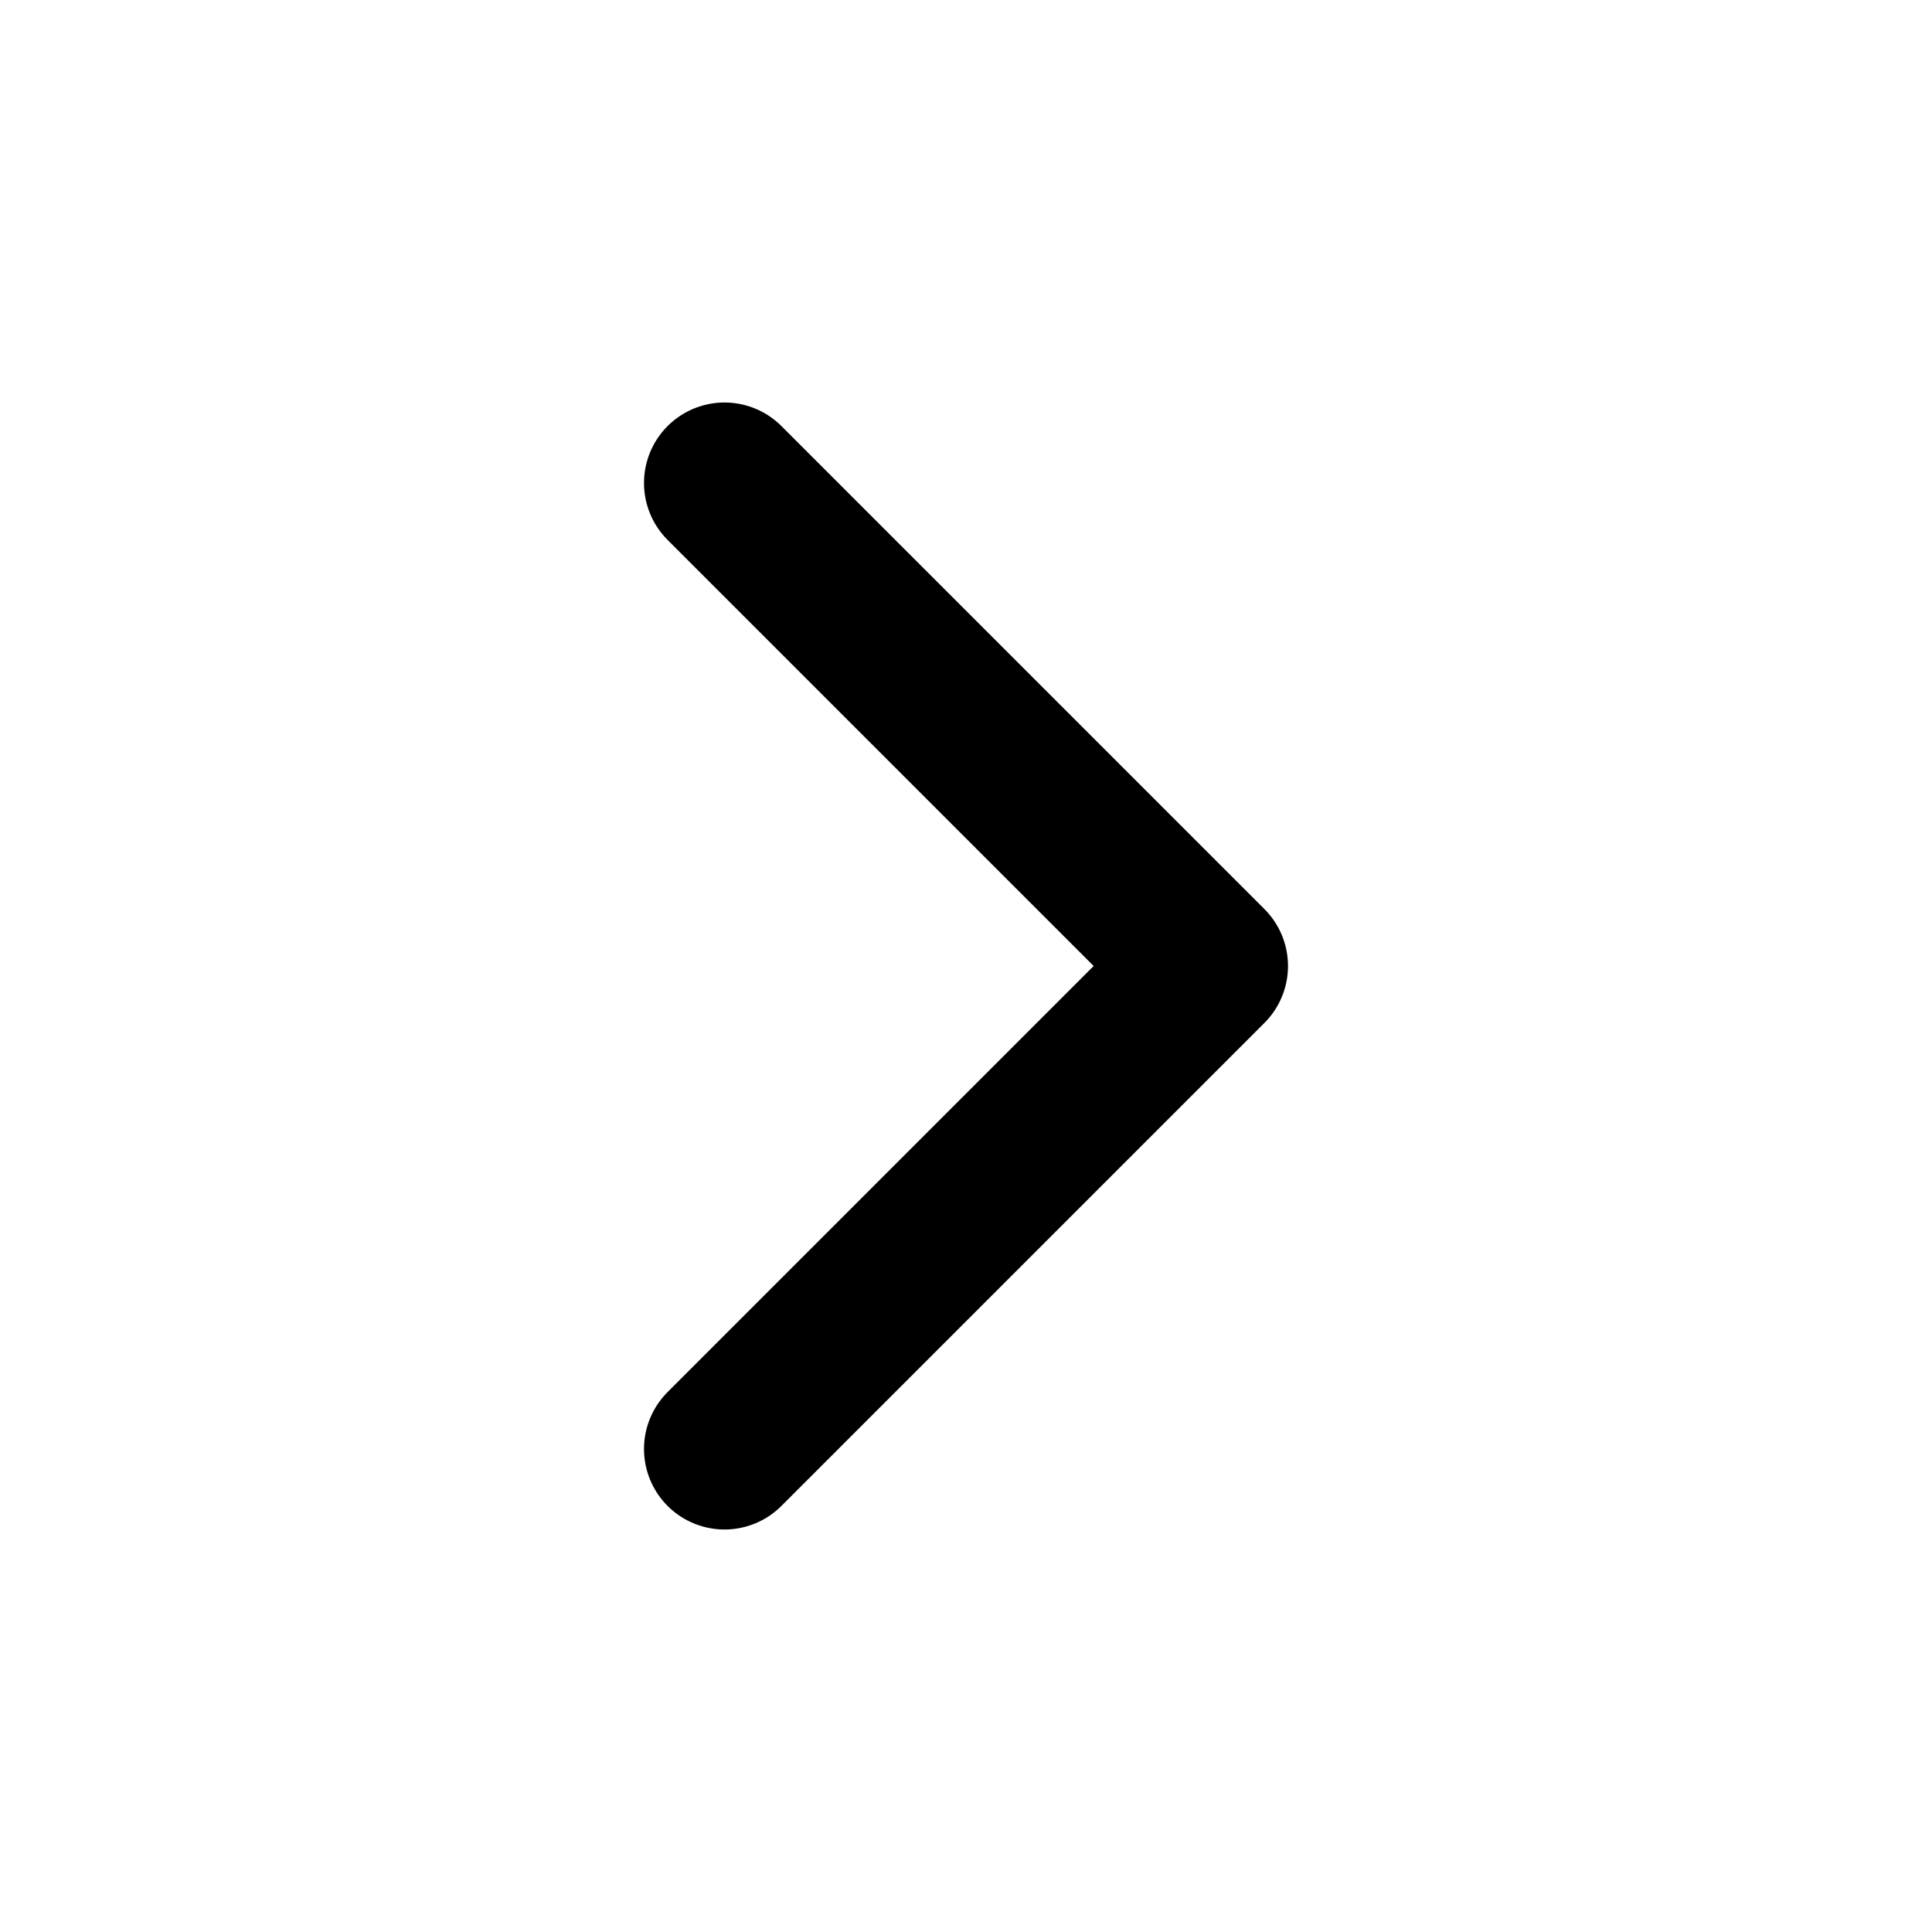
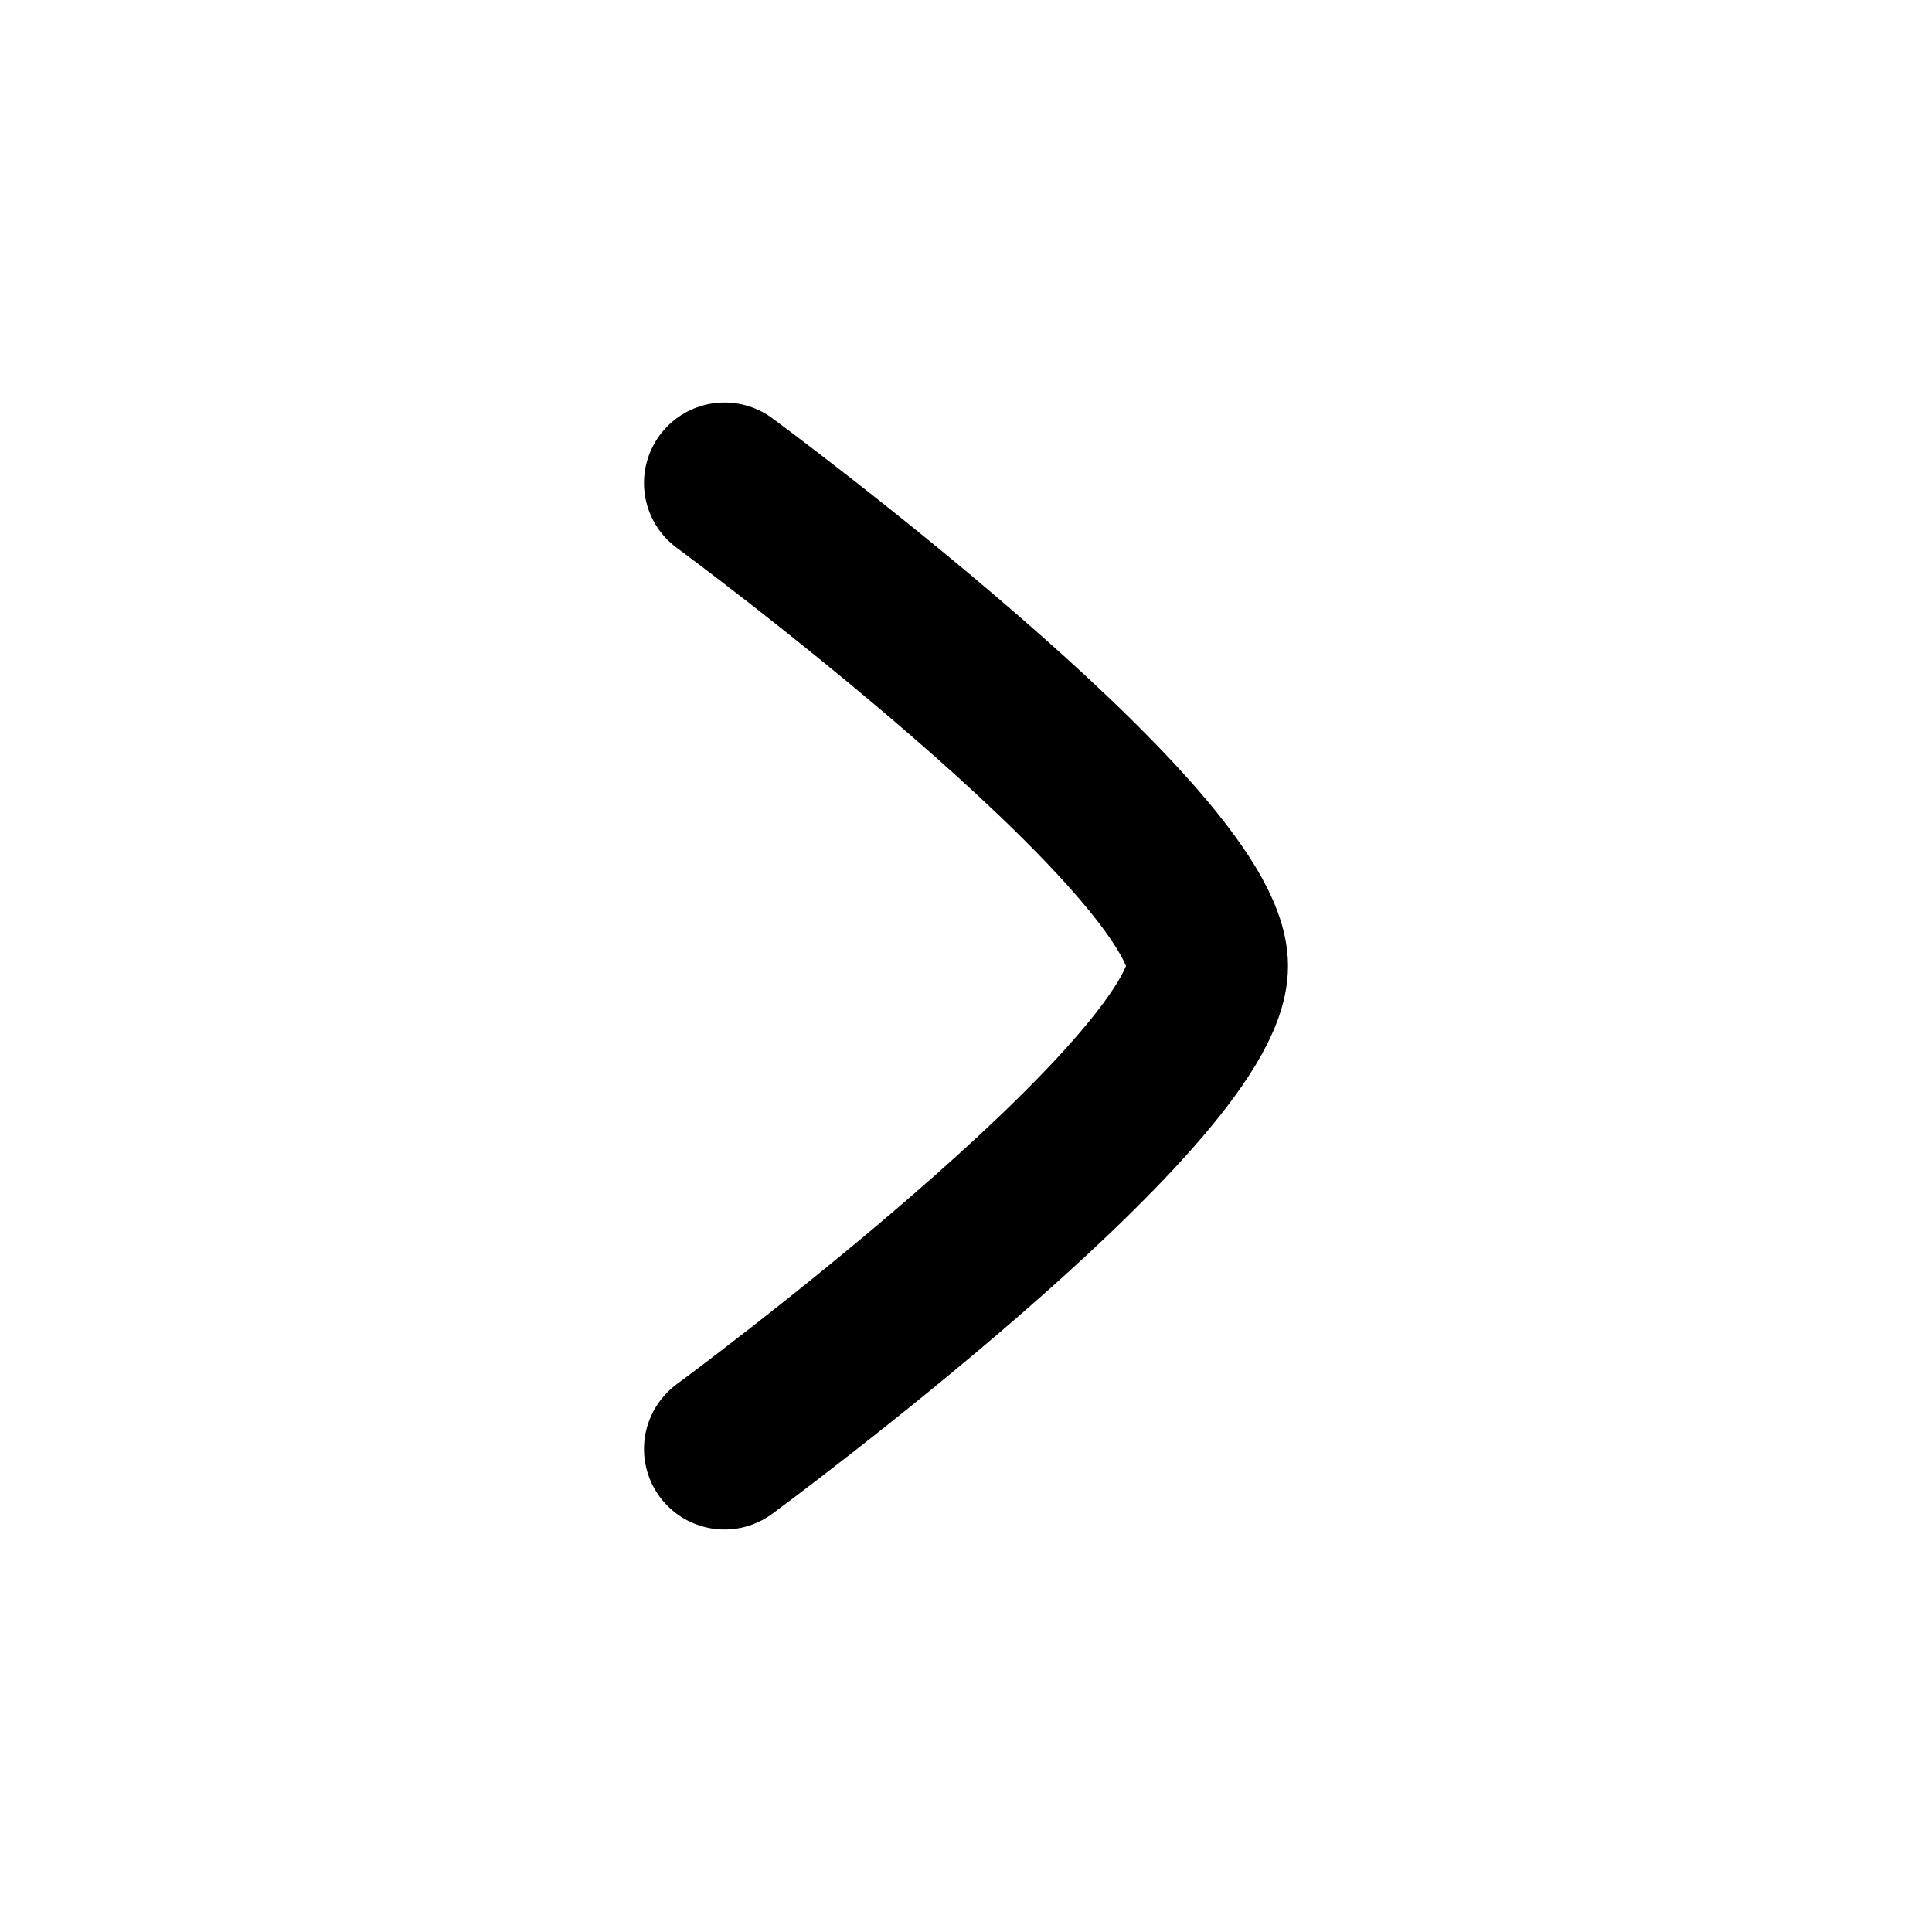
<svg xmlns="http://www.w3.org/2000/svg" width="24" height="24" viewBox="0 0 24 24" fill="none">
-   <path d="M9 6L15 12L9 18" stroke="currentColor" stroke-width="2" stroke-miterlimit="16" stroke-linecap="round" stroke-linejoin="round" />
+   <path d="M9 18C9 18 15 13.581 15 12C15 10.419 9 6 9 6" stroke="currentColor" stroke-width="2" stroke-linecap="round" stroke-linejoin="round" />
</svg>
